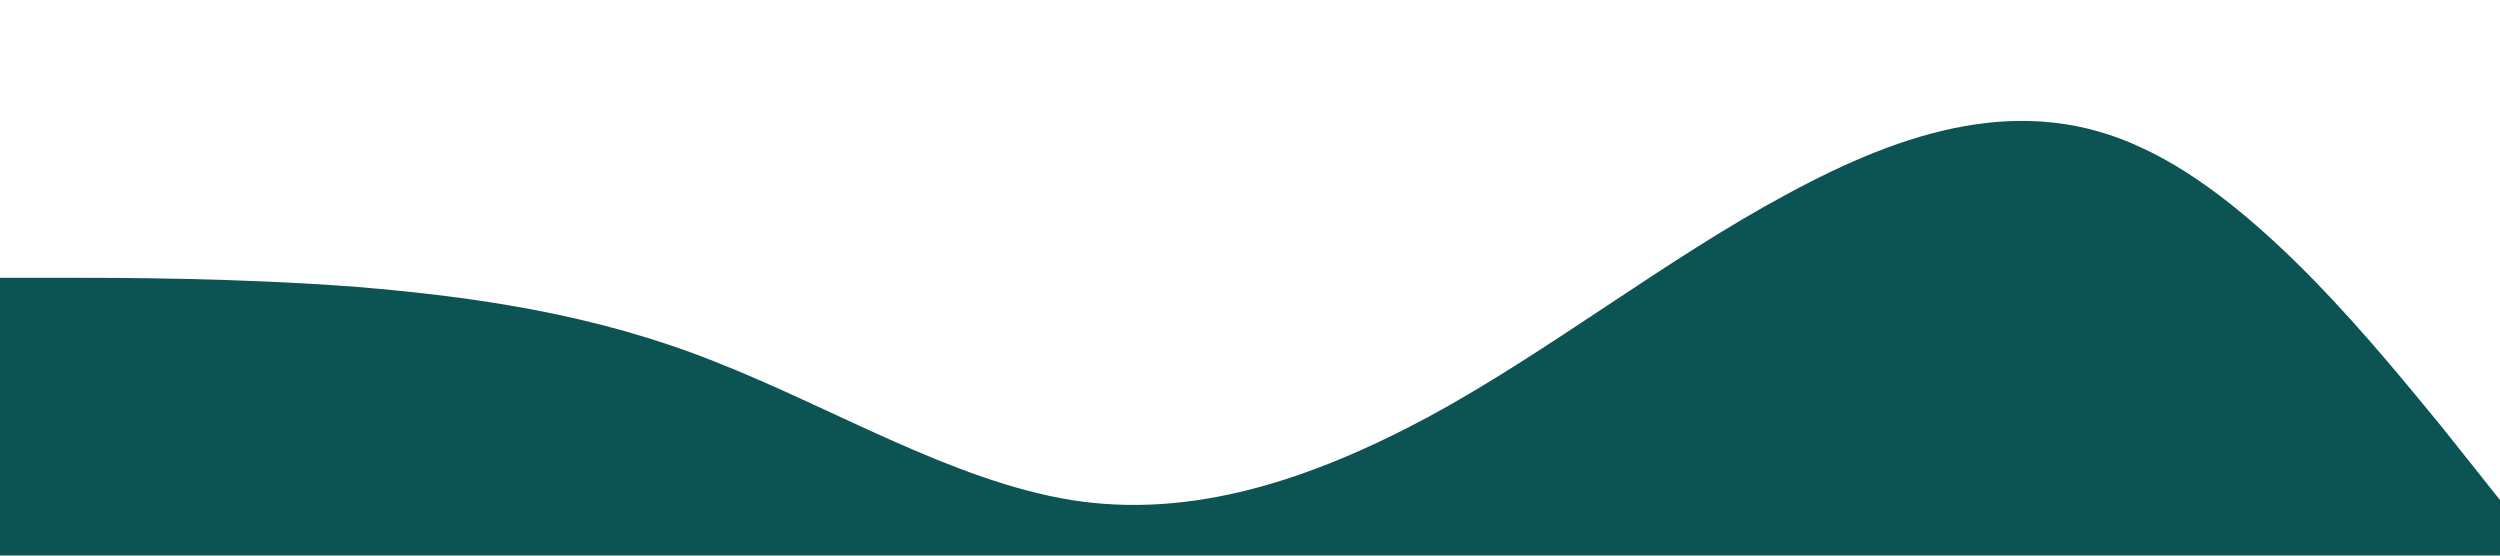
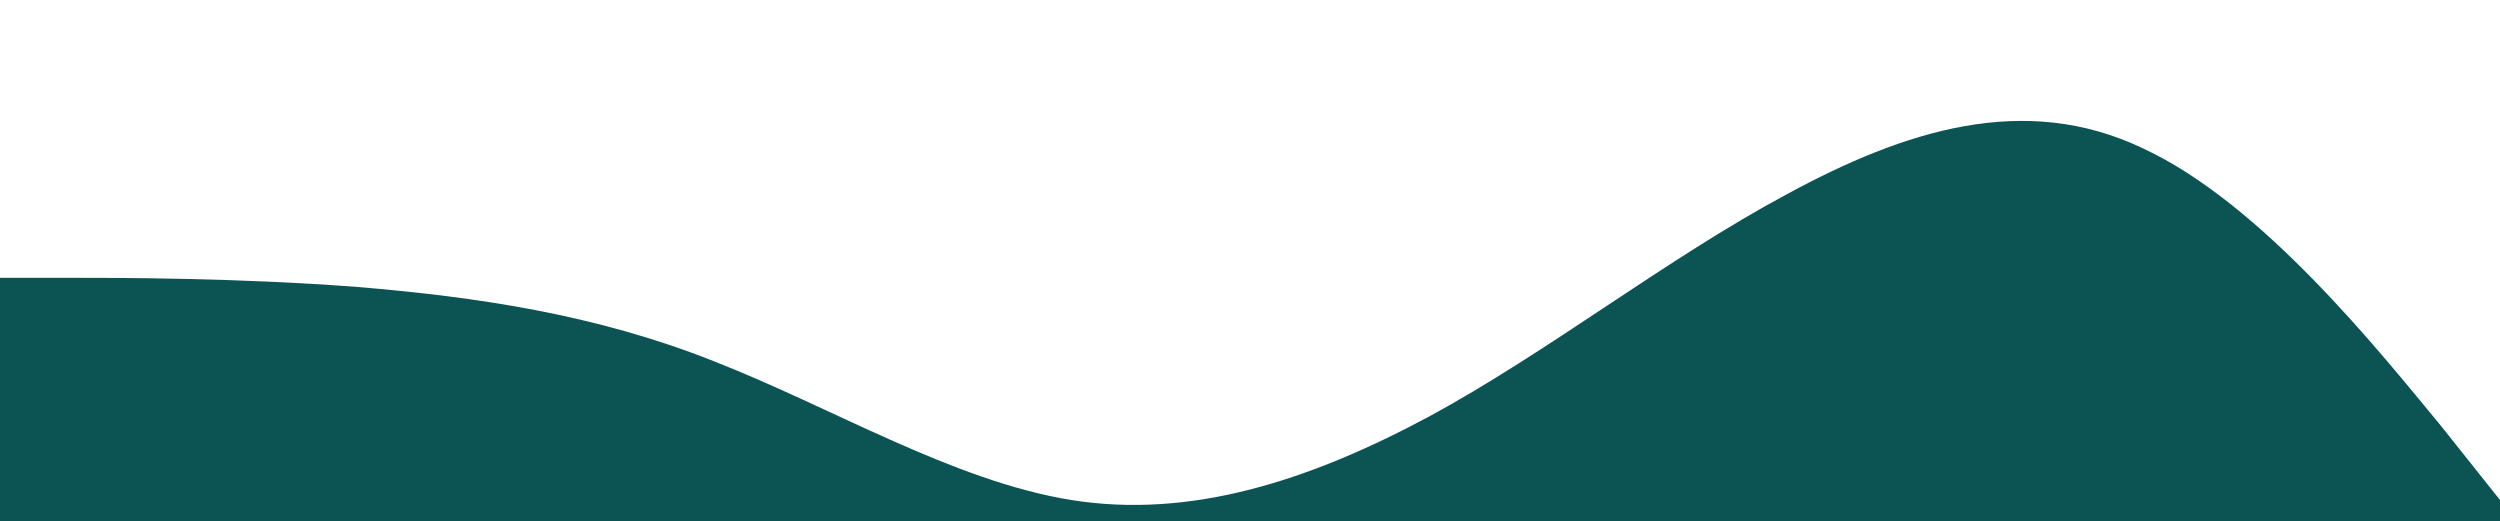
- <svg xmlns="http://www.w3.org/2000/svg" viewBox="0 0 1440 320">
+ <svg xmlns="http://www.w3.org/2000/svg" viewBox="0 0 1440 300" preserveAspectRatio="none">
  <path fill="#0c5453" fill-opacity="1" d="M0,160L34.3,160C68.6,160,137,160,206,165.3C274.3,171,343,181,411,208C480,235,549,277,617,288C685.7,299,754,277,823,240C891.4,203,960,149,1029,112C1097.1,75,1166,53,1234,85.3C1302.9,117,1371,203,1406,245.3L1440,288L1440,320L1405.7,320C1371.4,320,1303,320,1234,320C1165.7,320,1097,320,1029,320C960,320,891,320,823,320C754.3,320,686,320,617,320C548.6,320,480,320,411,320C342.9,320,274,320,206,320C137.1,320,69,320,34,320L0,320Z">
    </path>
</svg>
